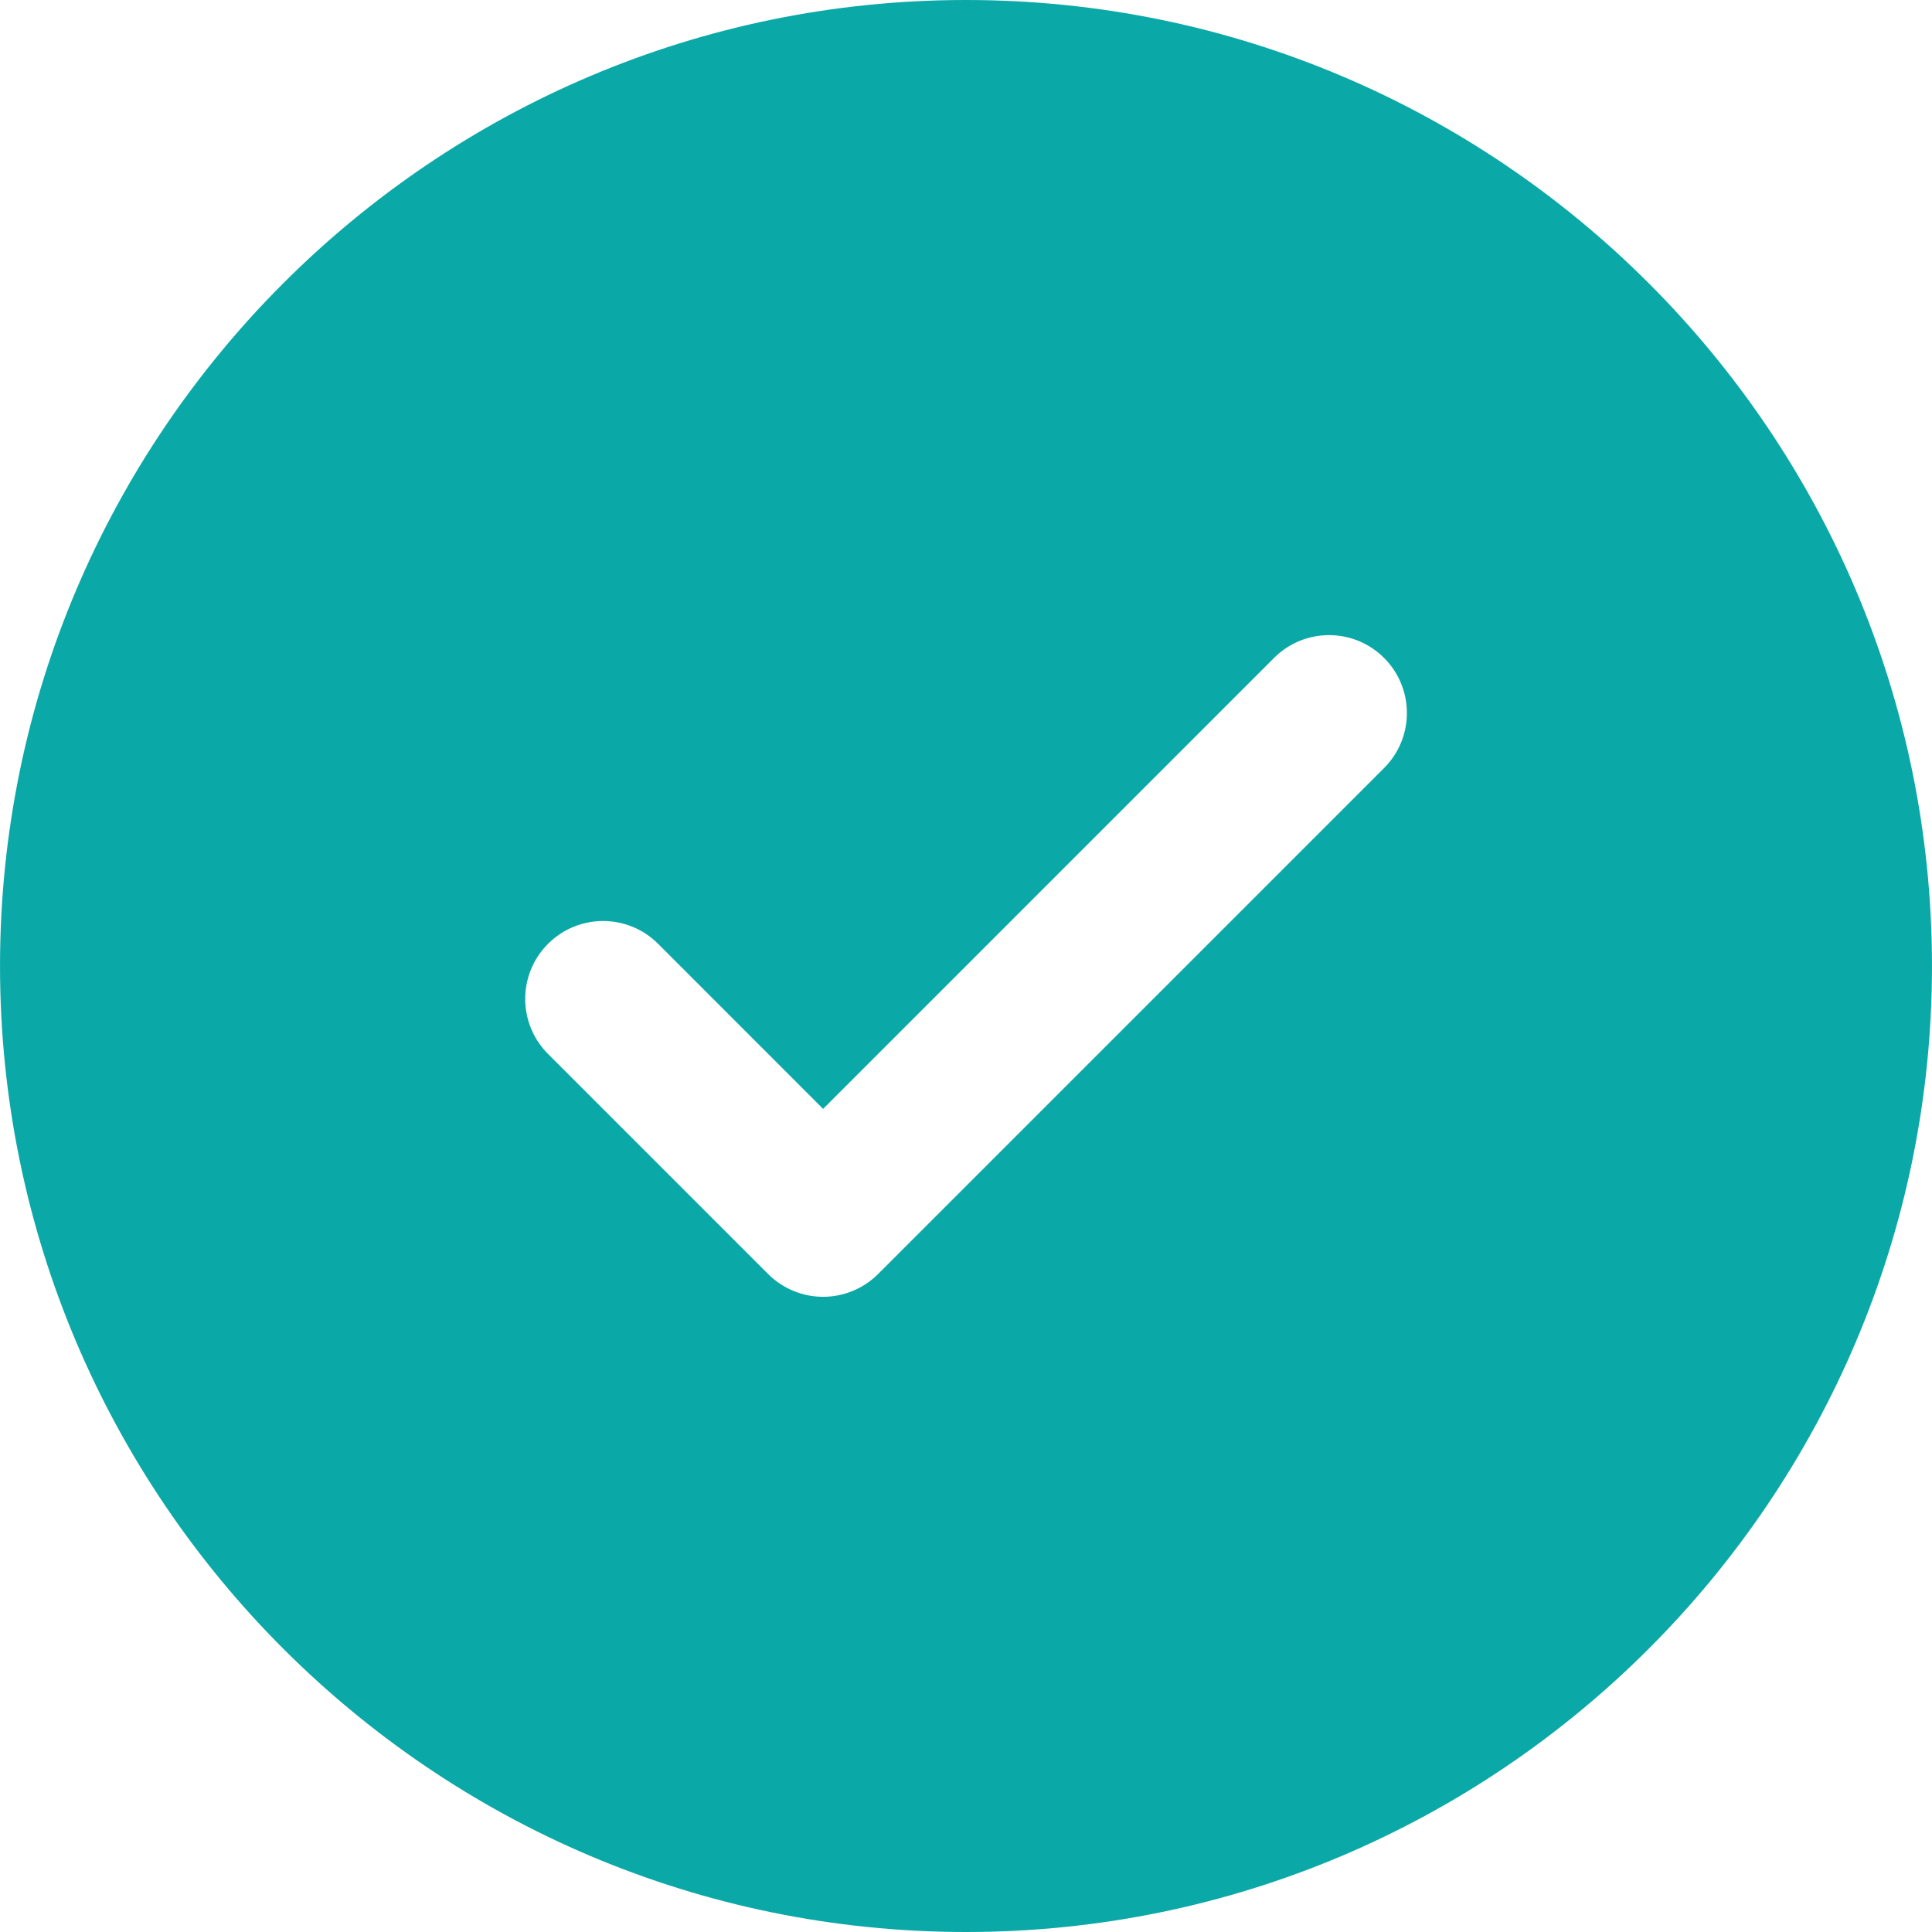
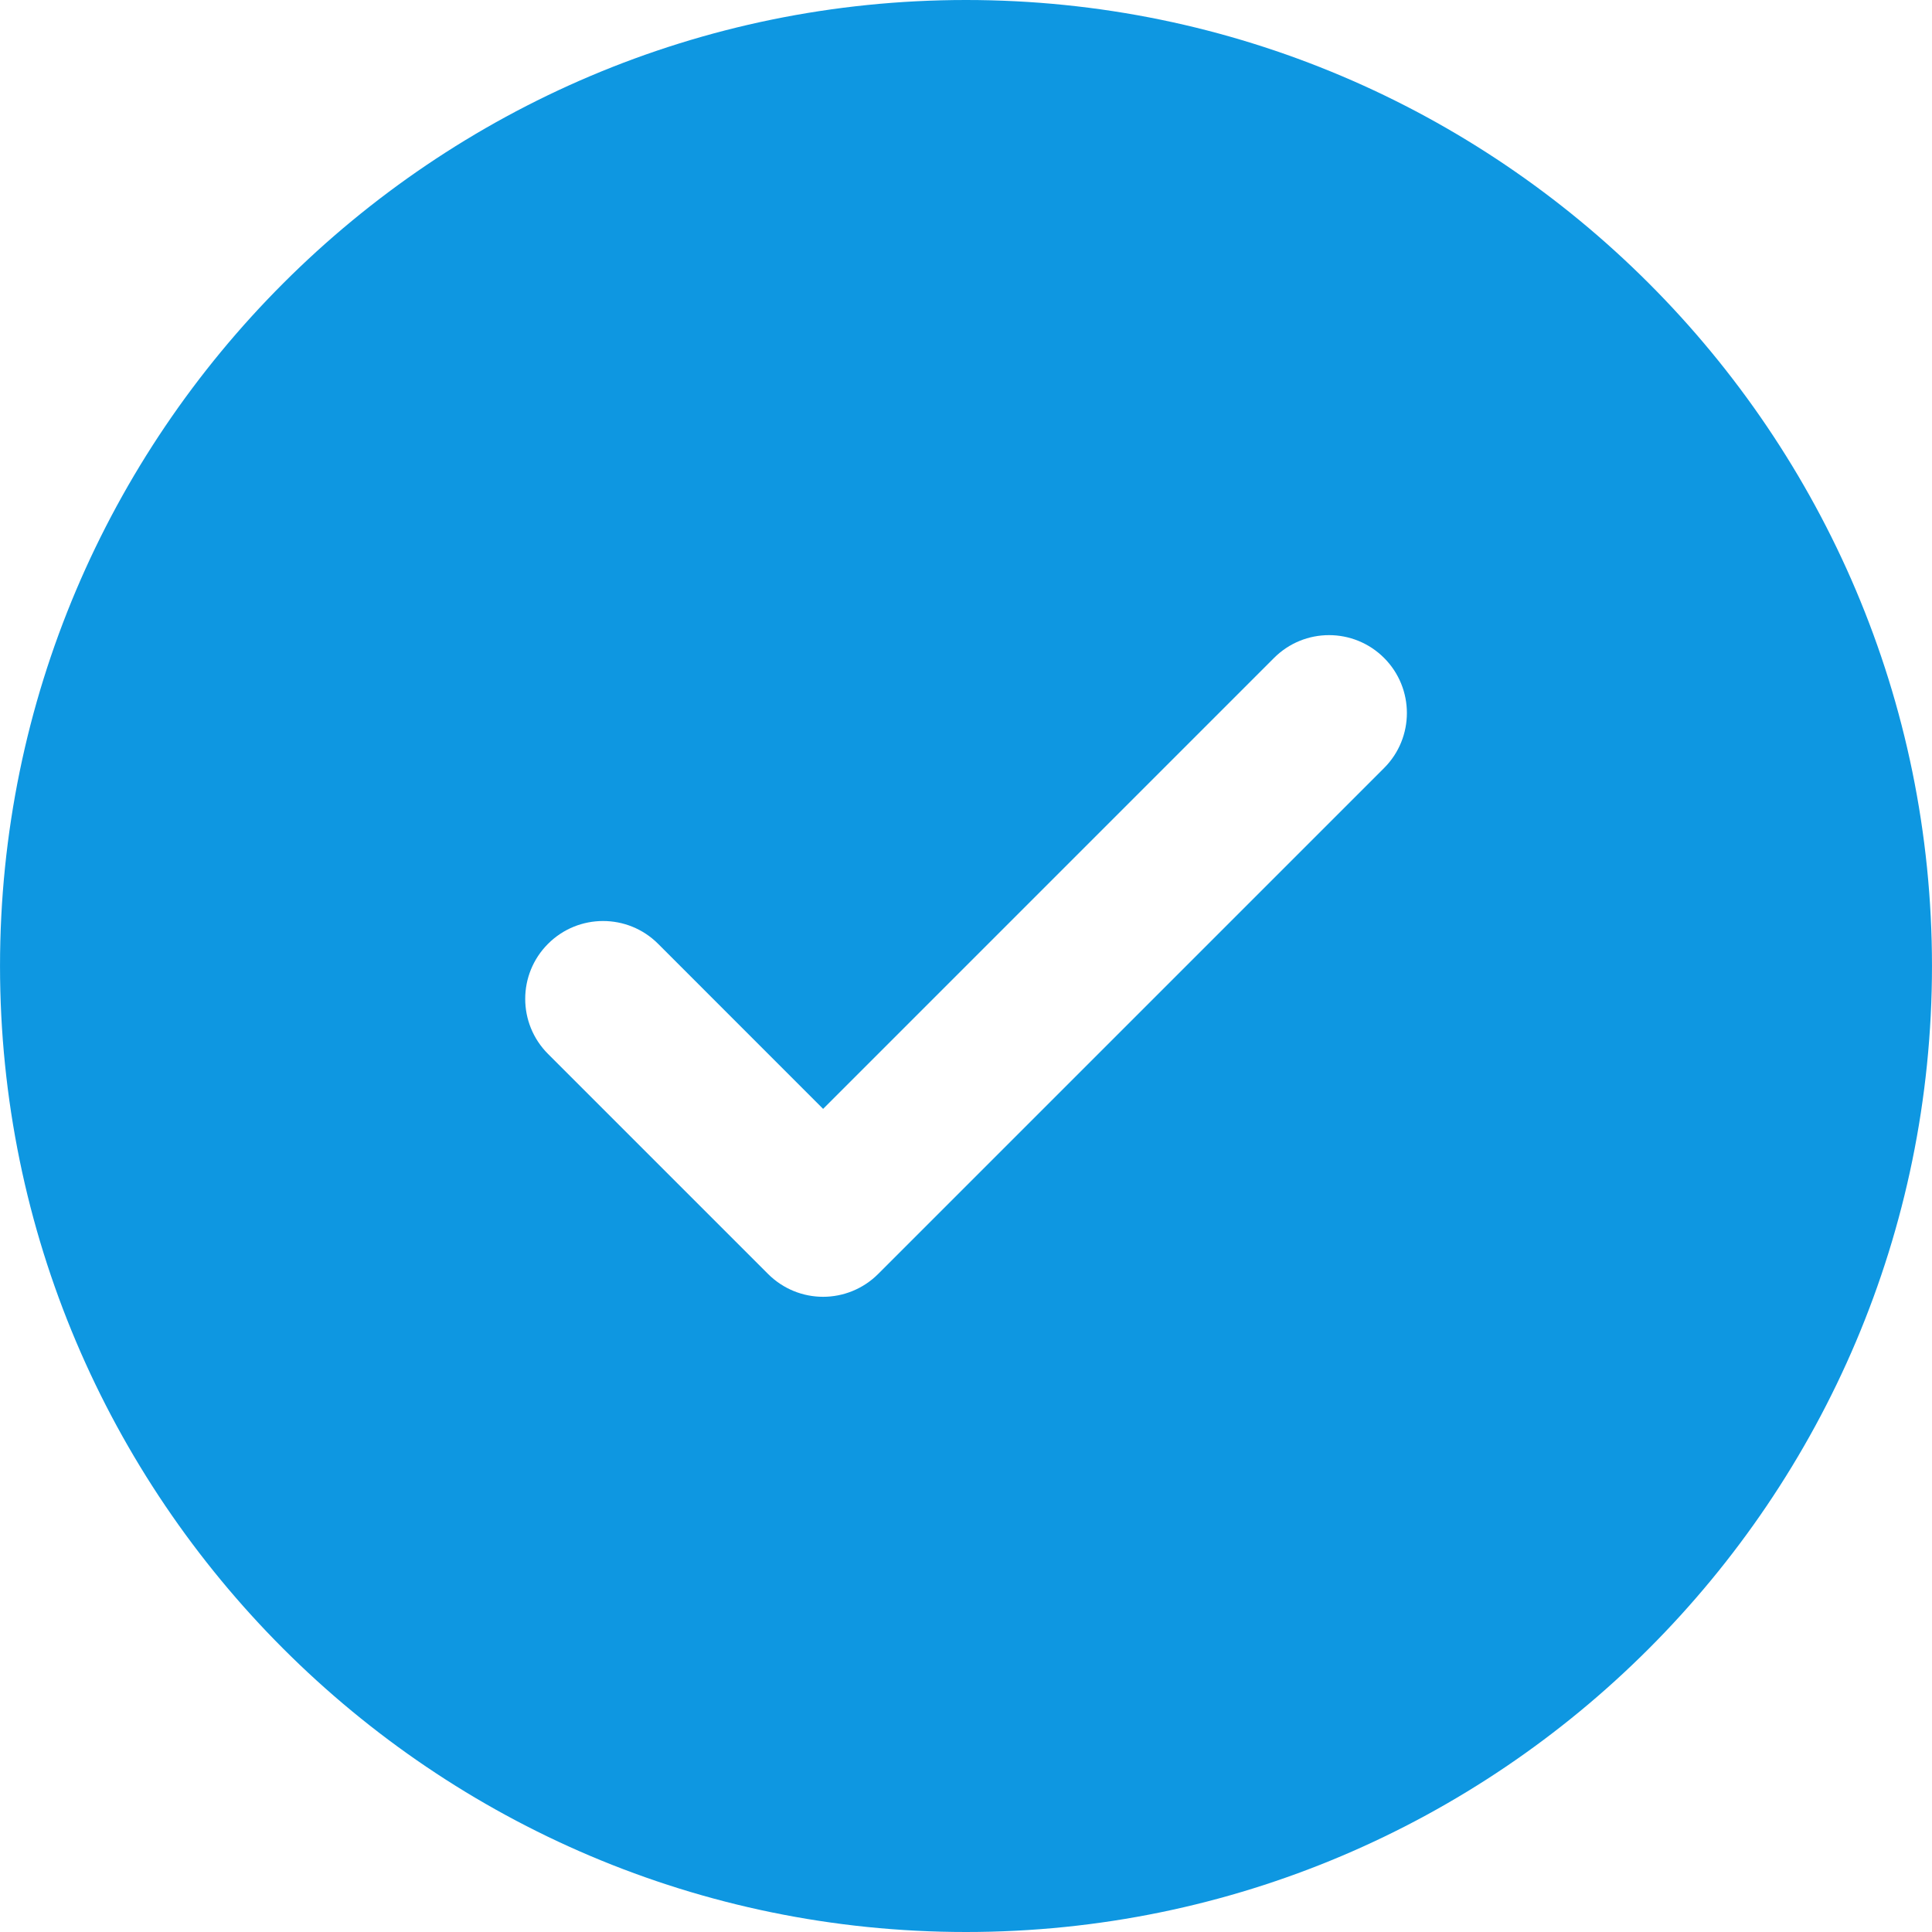
<svg xmlns="http://www.w3.org/2000/svg" version="1.1" id="Capa_1" x="0px" y="0px" width="342.508px" height="342.508px" viewBox="0 0 342.508 342.508" style="enable-background:new 0 0 342.508 342.508;" xml:space="preserve">
-   <path fill="#0aa8a7" d="M171.254,0C76.837,0,0.003,76.819,0.003,171.248c0,94.428,76.829,171.26,171.251,171.26   c94.438,0,171.251-76.826,171.251-171.26C342.505,76.819,265.697,0,171.254,0z M245.371,136.161l-89.69,89.69   c-2.693,2.69-6.242,4.048-9.758,4.048c-3.543,0-7.059-1.357-9.761-4.048l-39.007-39.007c-5.393-5.398-5.393-14.129,0-19.521   c5.392-5.392,14.123-5.392,19.516,0l29.252,29.262l79.944-79.948c5.381-5.386,14.111-5.386,19.504,0   C250.764,122.038,250.764,130.769,245.371,136.161z" />
+   <path fill="#0e97e1" d="M171.254,0C76.837,0,0.003,76.819,0.003,171.248c0,94.428,76.829,171.26,171.251,171.26   c94.438,0,171.251-76.826,171.251-171.26C342.505,76.819,265.697,0,171.254,0z M245.371,136.161l-89.69,89.69   c-2.693,2.69-6.242,4.048-9.758,4.048c-3.543,0-7.059-1.357-9.761-4.048l-39.007-39.007c-5.393-5.398-5.393-14.129,0-19.521   c5.392-5.392,14.123-5.392,19.516,0l29.252,29.262l79.944-79.948c5.381-5.386,14.111-5.386,19.504,0   C250.764,122.038,250.764,130.769,245.371,136.161z" />
</svg>
